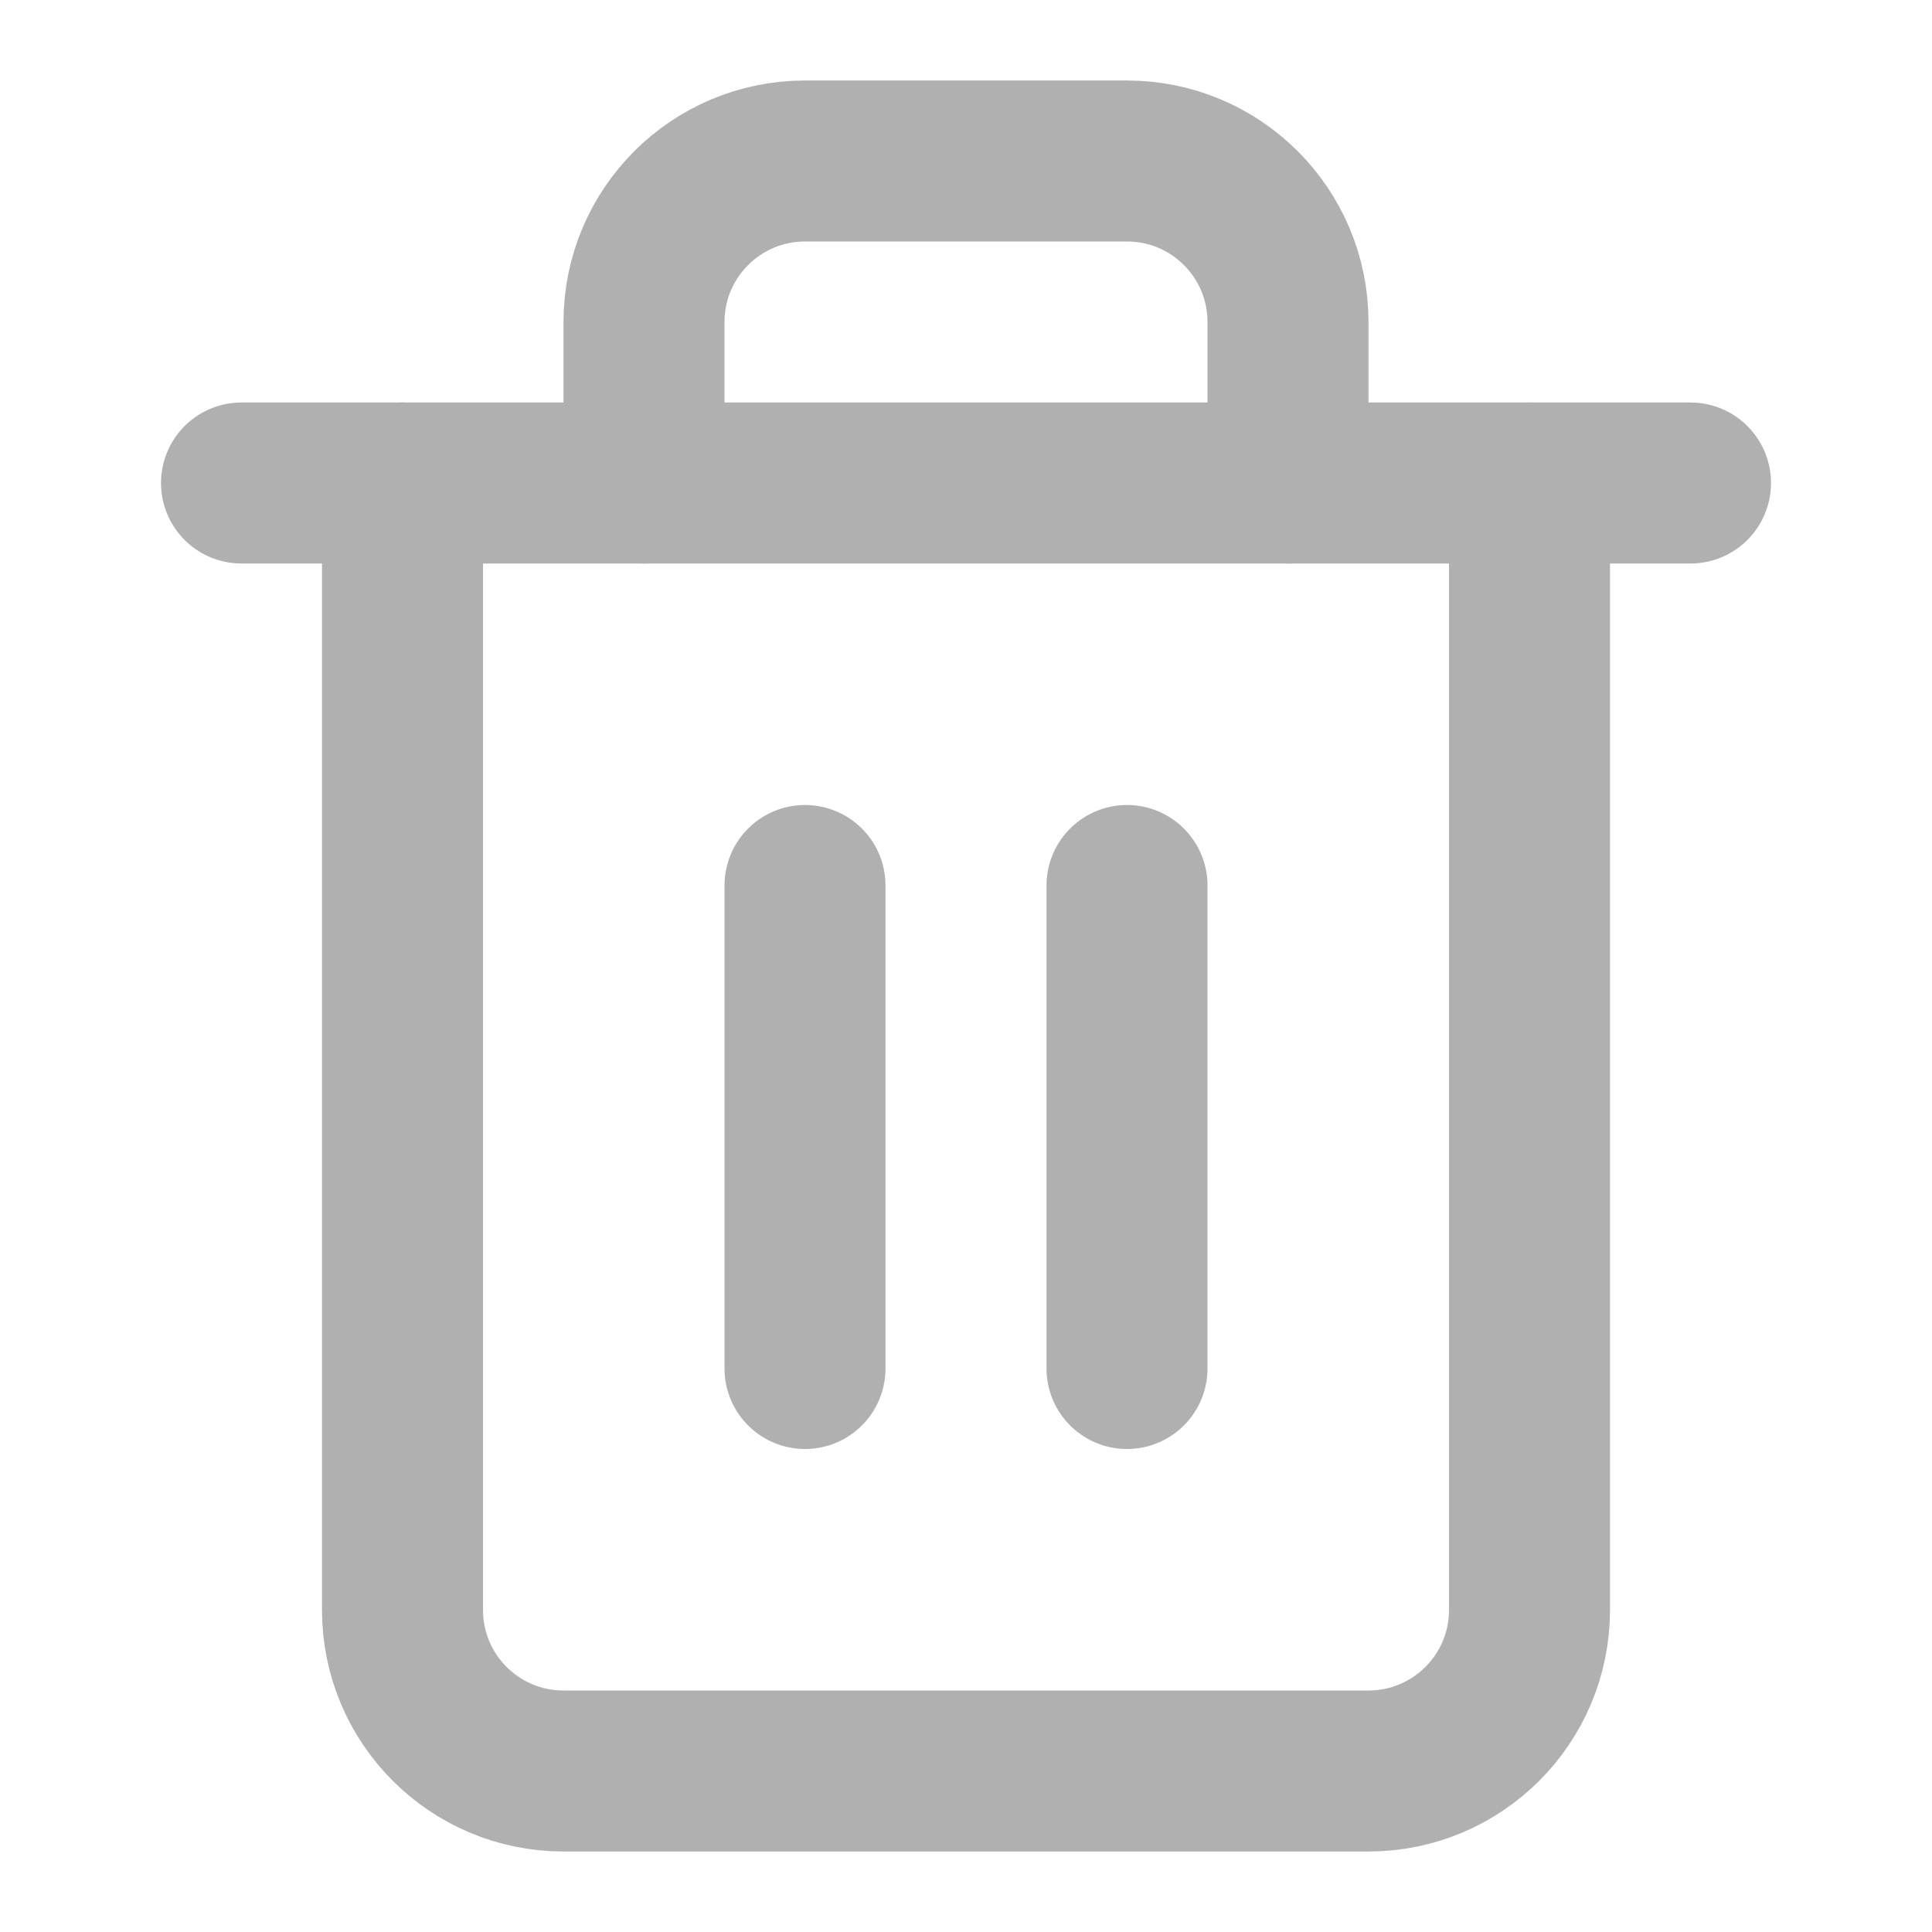
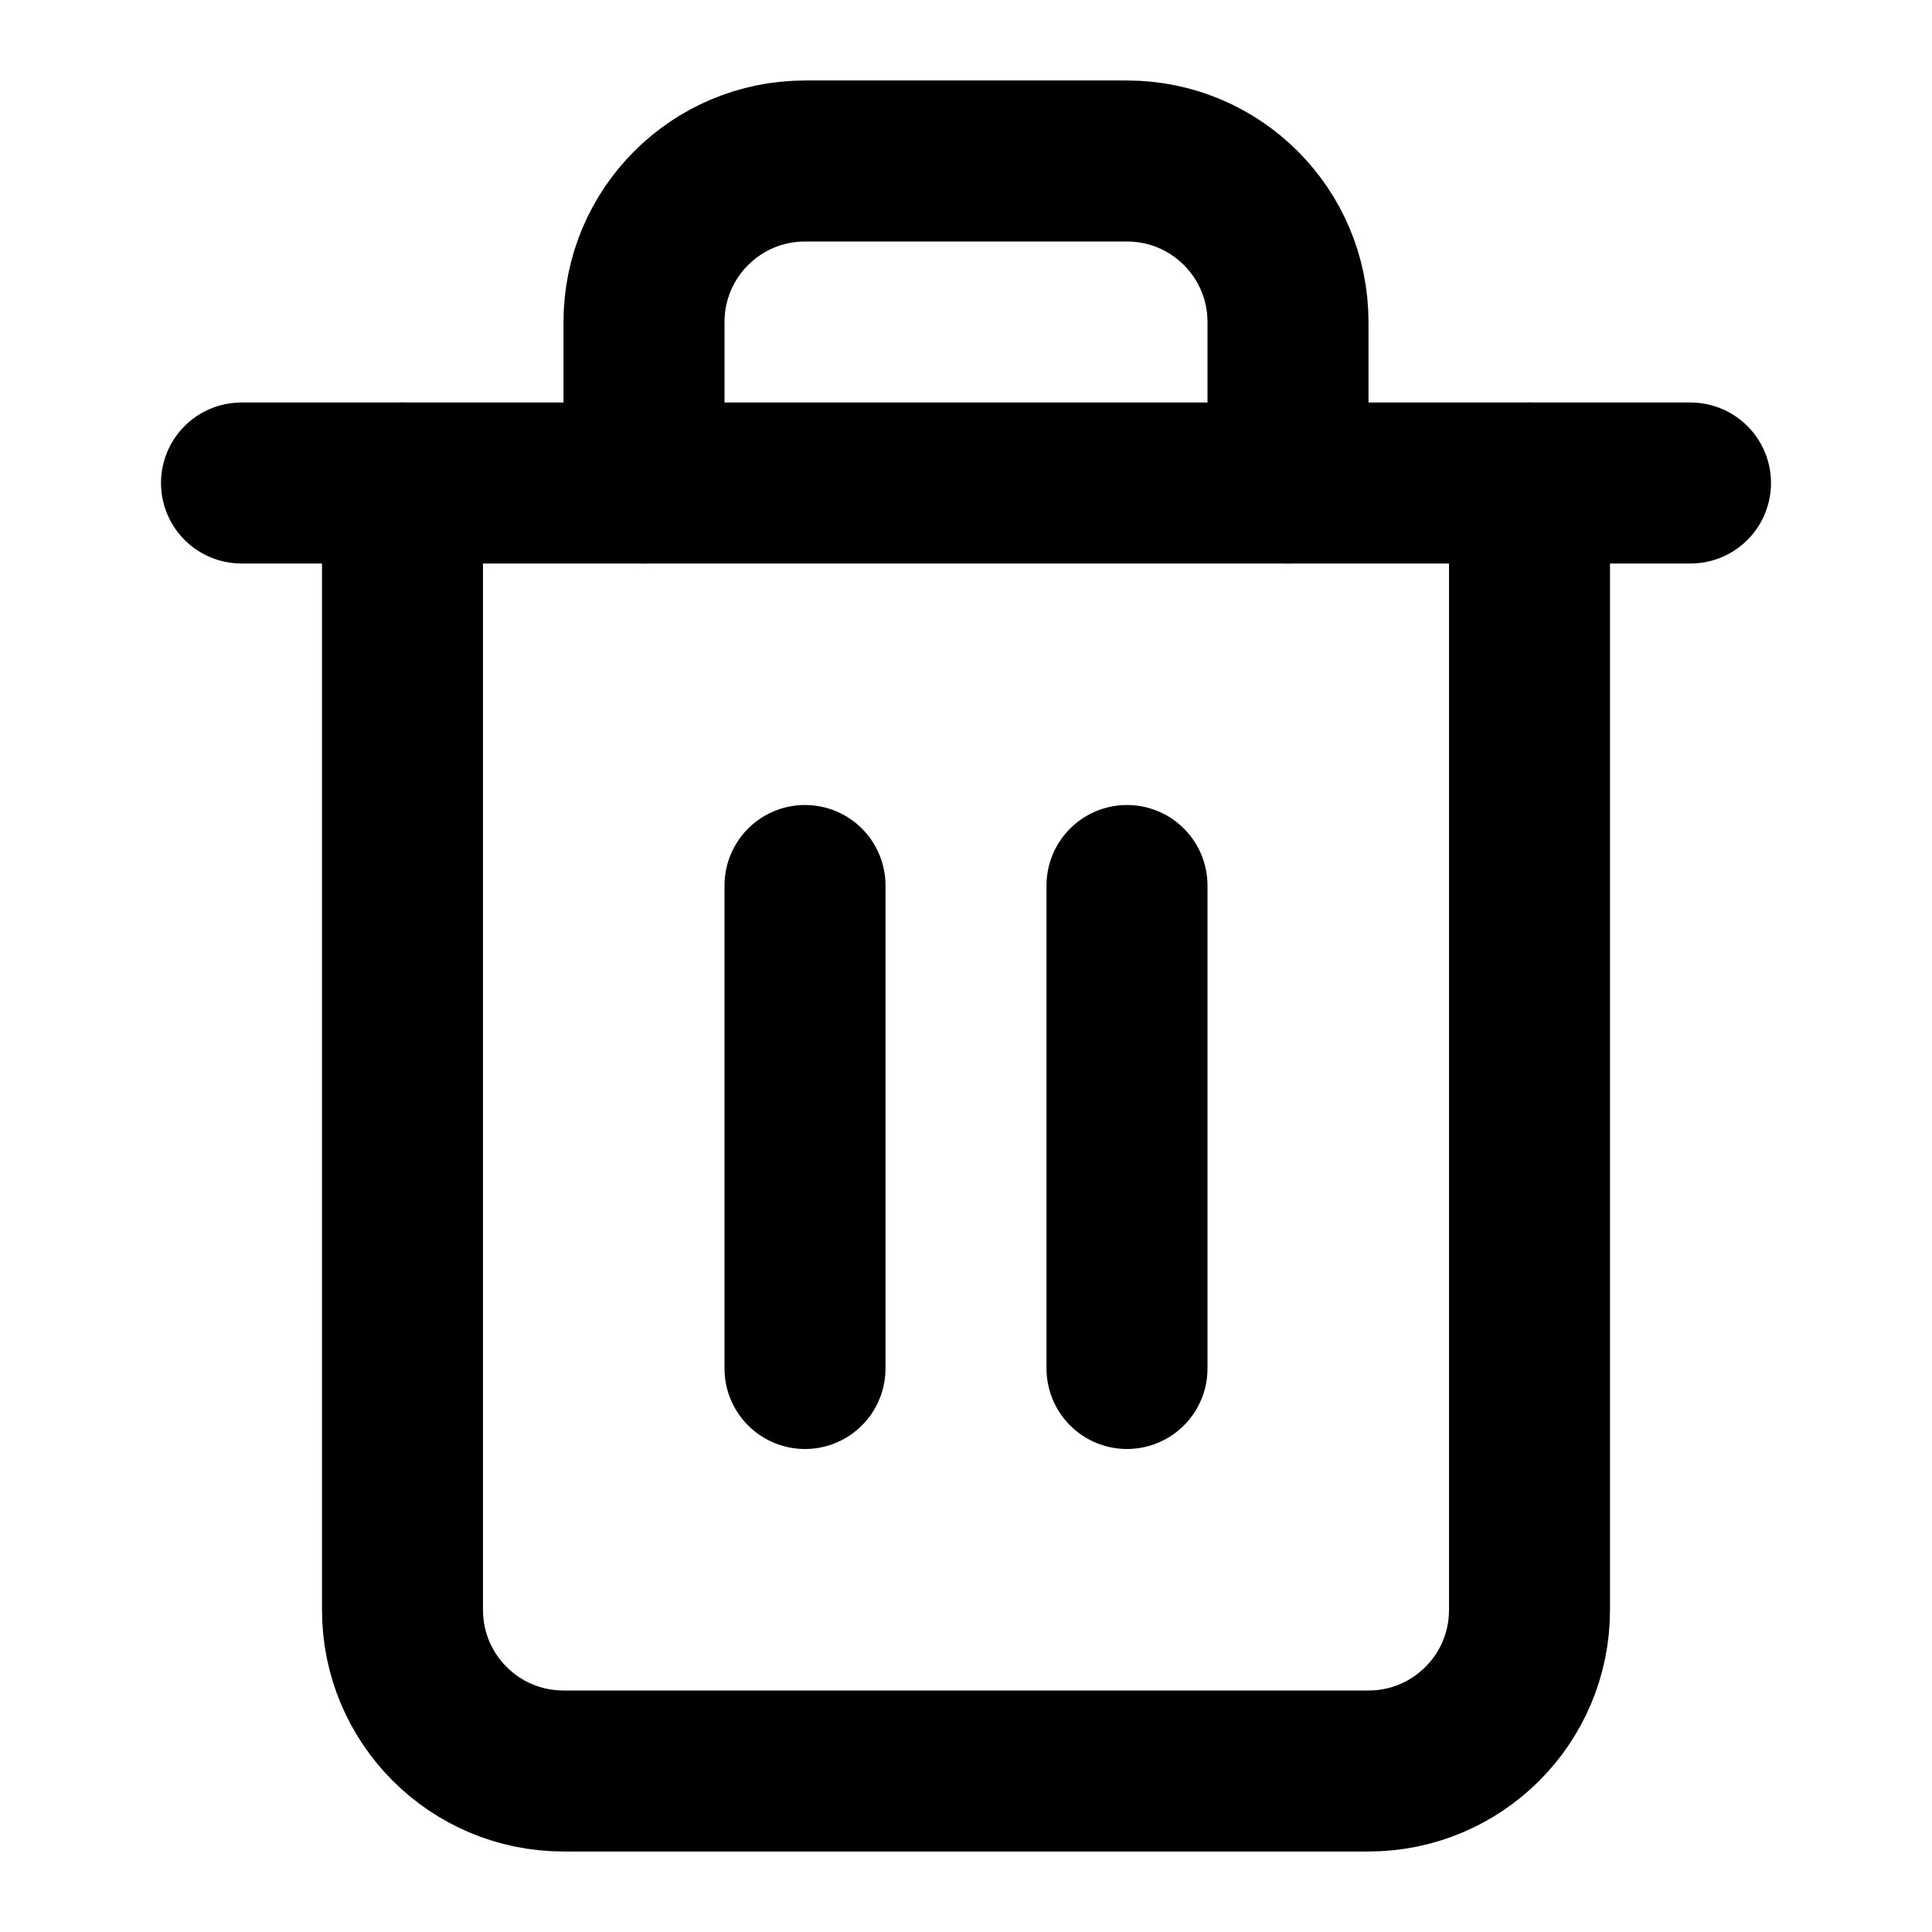
- <svg xmlns="http://www.w3.org/2000/svg" width="24" height="24" viewBox="0 0 24 24" fill="none" stroke="#B0B0B0" stroke-width="2" stroke-linecap="round" stroke-linejoin="round" class="feather feather-trash-2">
+ <svg xmlns="http://www.w3.org/2000/svg" width="24" height="24" viewBox="0 0 24 24" fill="none" stroke="#000000" stroke-width="2" stroke-linecap="round" stroke-linejoin="round" class="feather feather-trash-2">
  <polyline points="3 6 5 6 21 6" />
  <path d="M19 6v14a2 2 0 0 1-2 2H7a2 2 0 0 1-2-2V6m3 0V4a2 2 0 0 1 2-2h4a2 2 0 0 1 2 2v2" />
  <line x1="10" y1="11" x2="10" y2="17" />
  <line x1="14" y1="11" x2="14" y2="17" />
</svg>
